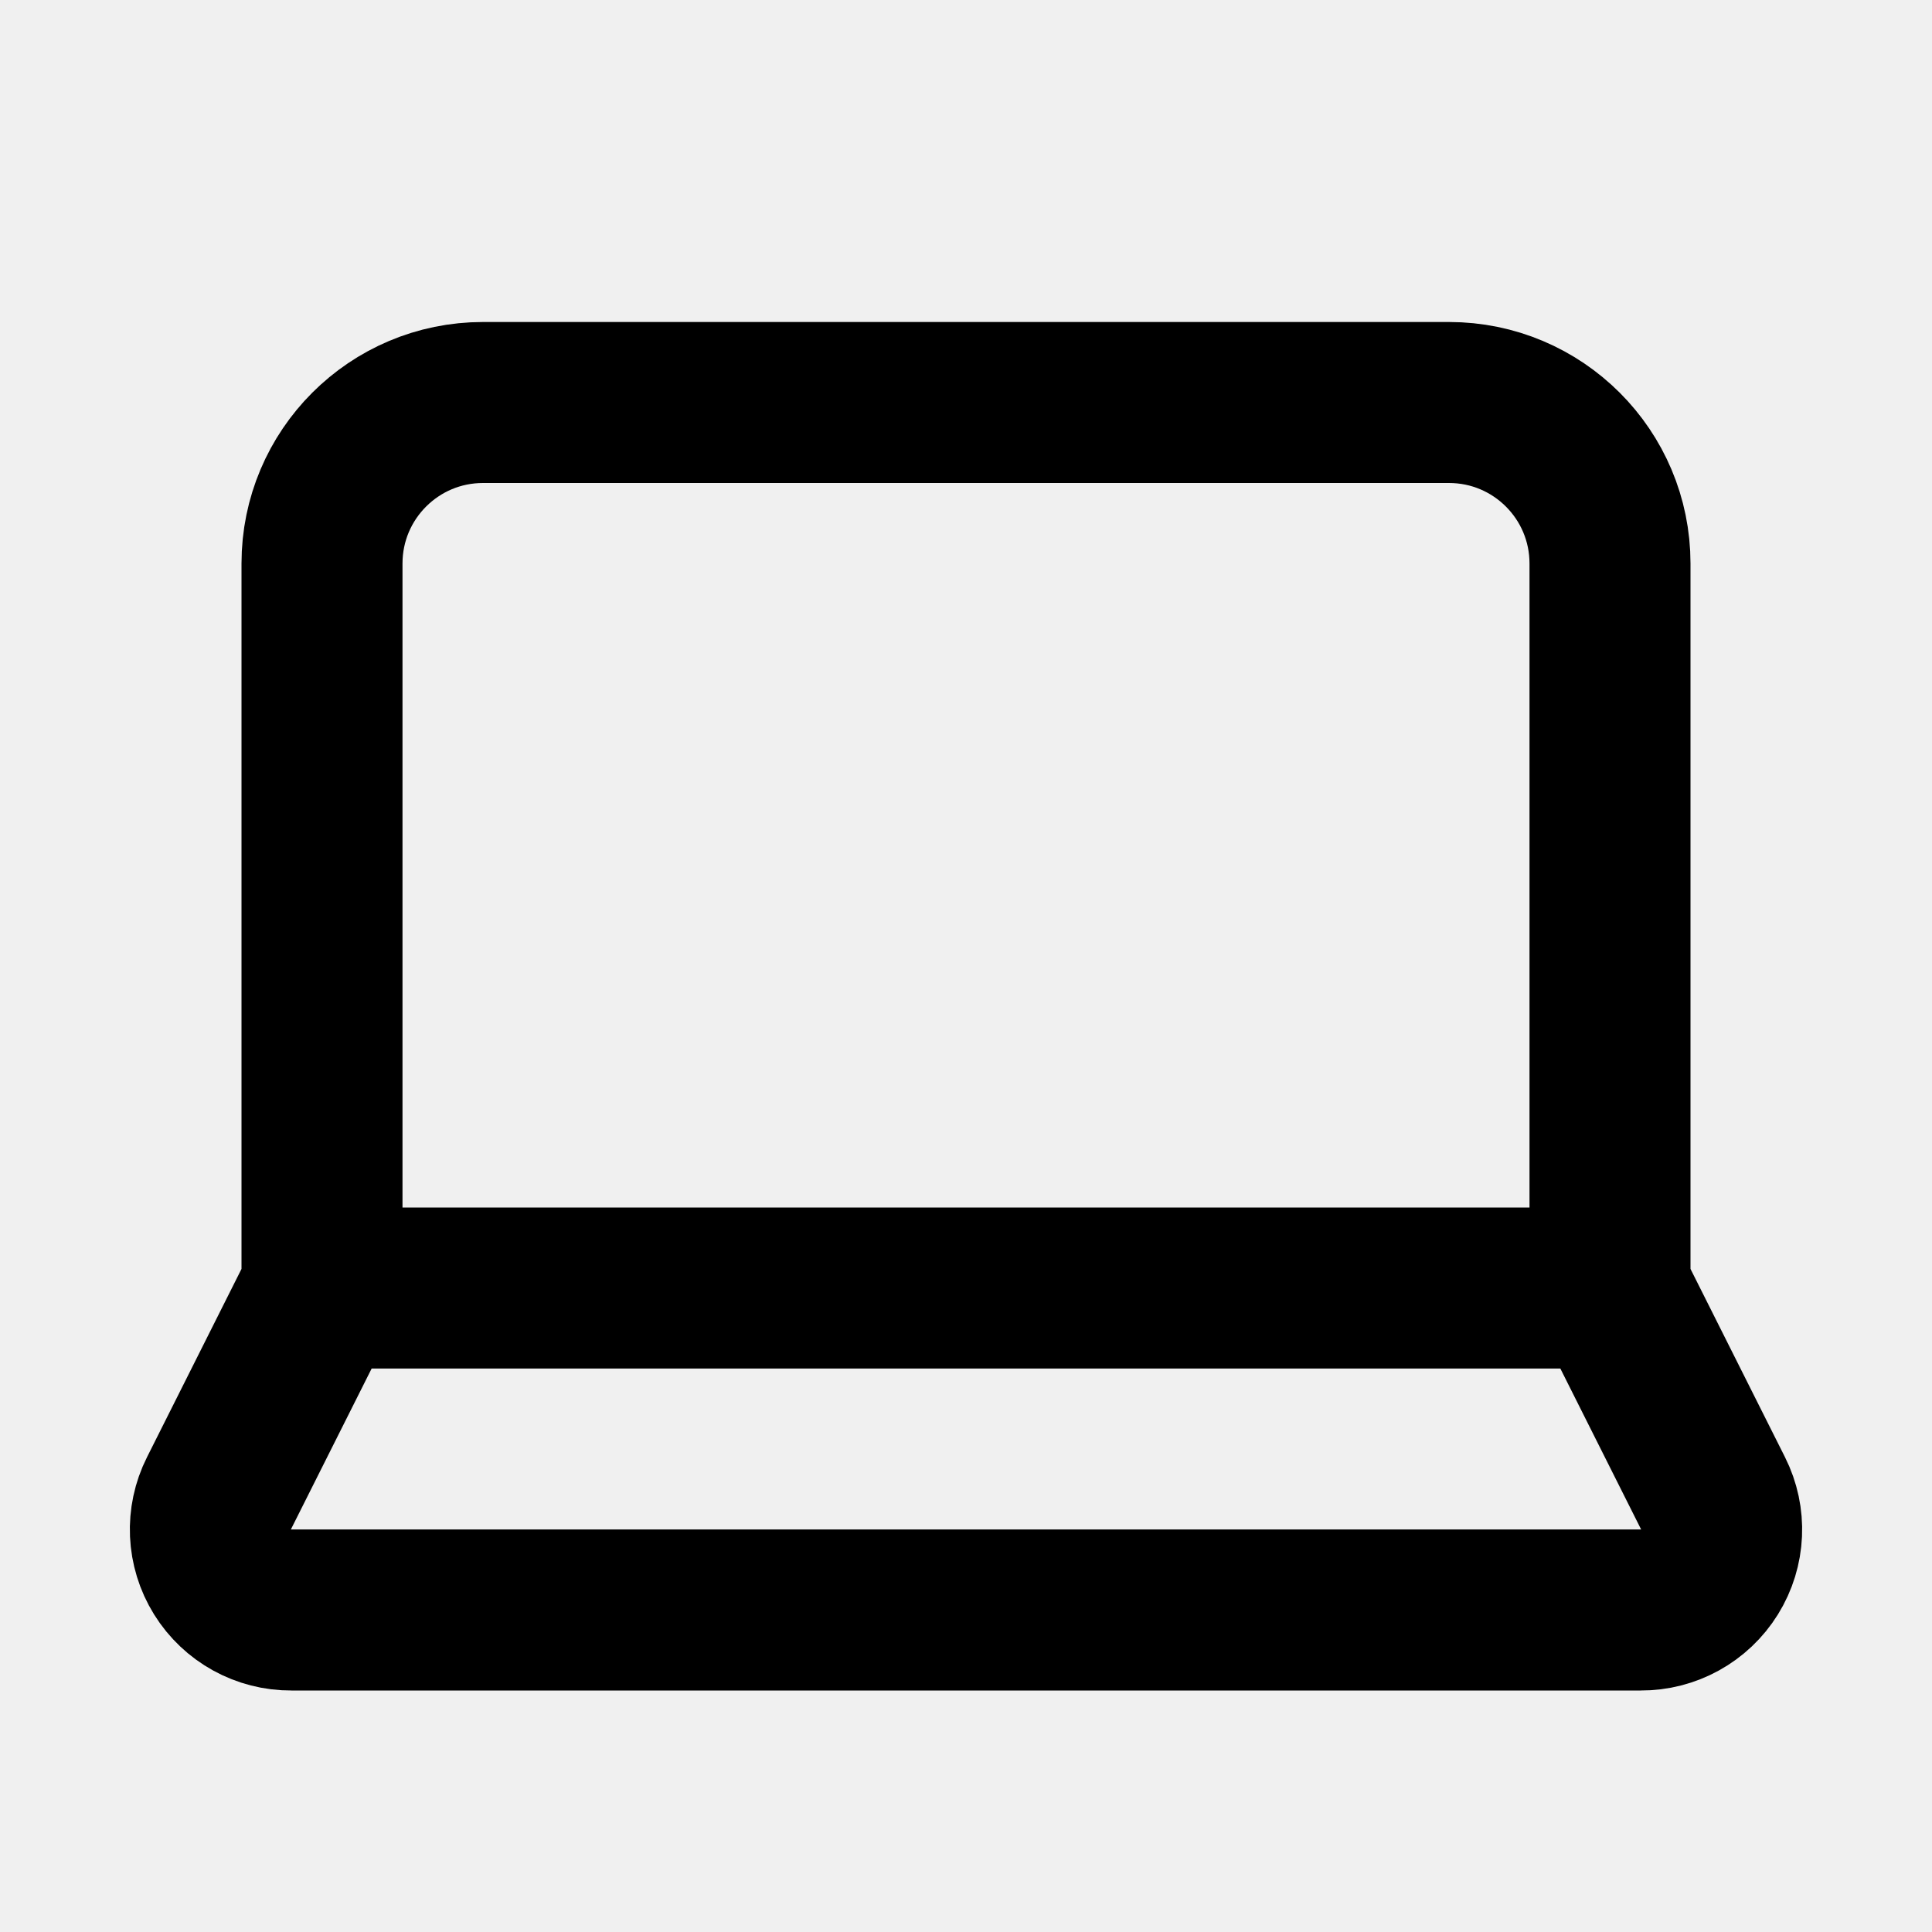
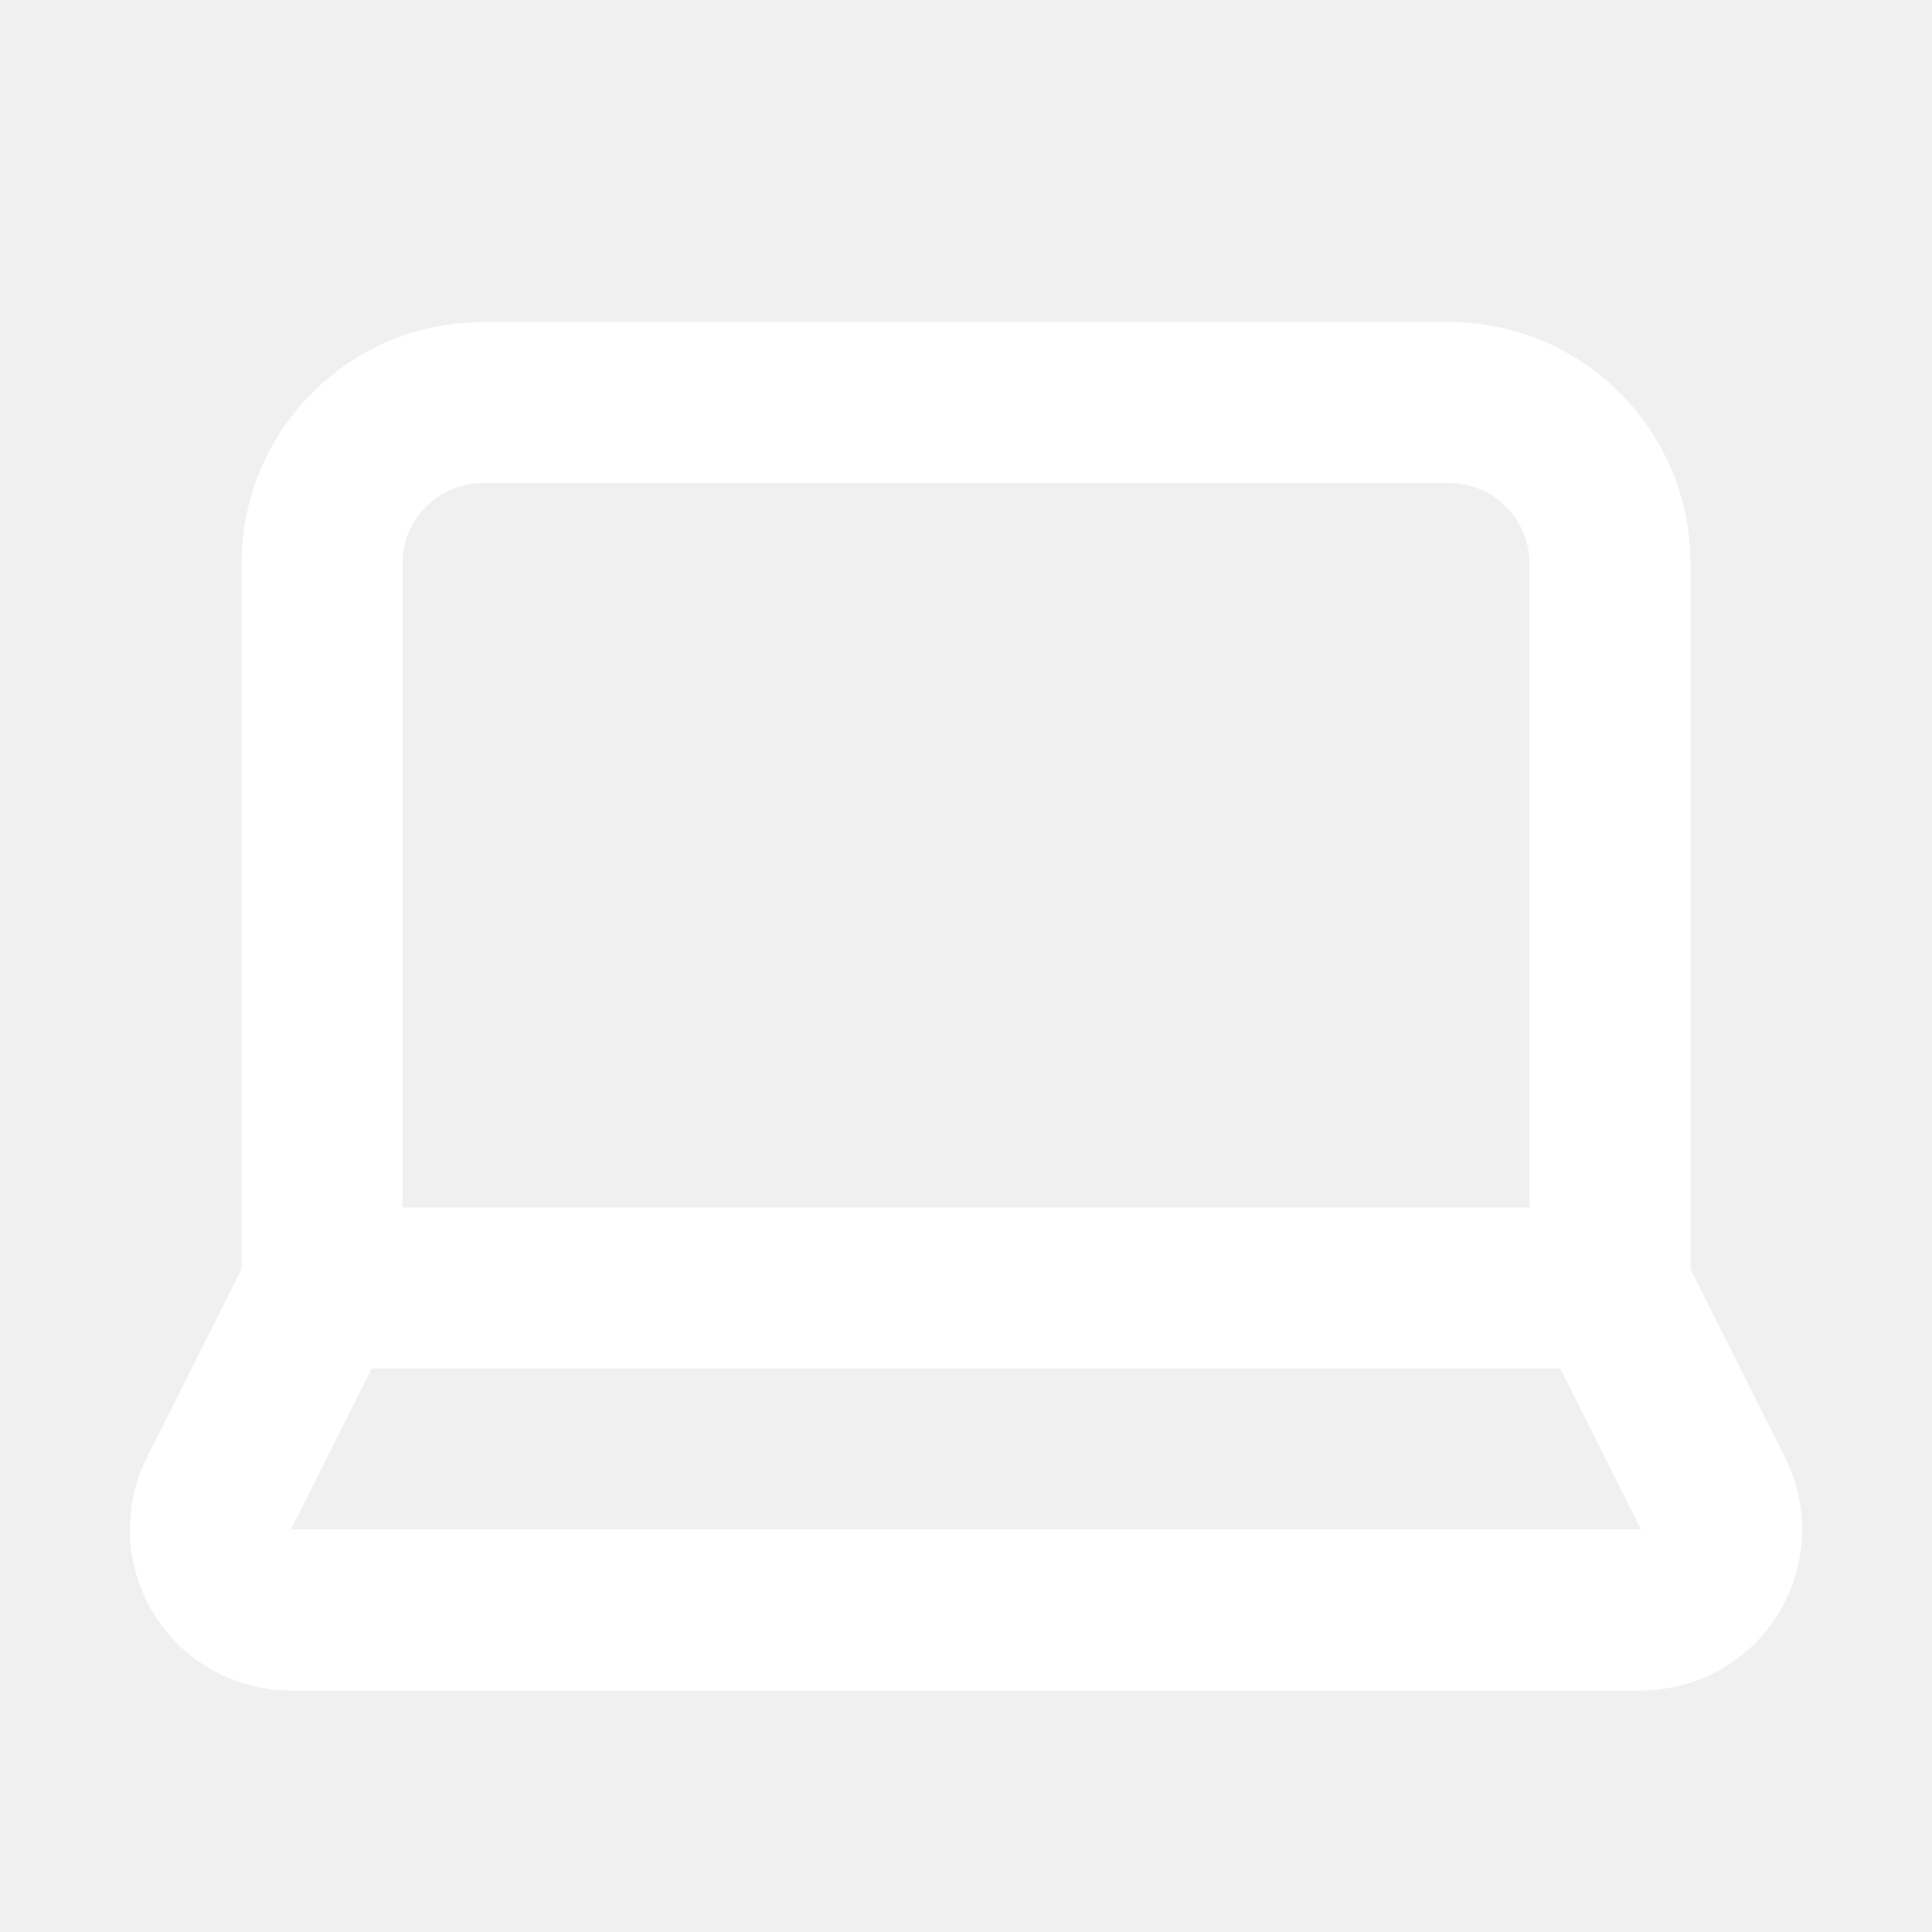
- <svg xmlns="http://www.w3.org/2000/svg" width="24" height="24" viewBox="0 0 24 24" fill="none" stroke="currentColor" stroke-width="2" stroke-linecap="round" stroke-linejoin="round">
+ <svg xmlns="http://www.w3.org/2000/svg" width="24" height="24" viewBox="0 0 24 24" fill="none" stroke="#FFFFFF" stroke-width="2" stroke-linecap="round" stroke-linejoin="round">
  <path d="M20 16V7a2 2 0 0 0-2-2H6a2 2 0 0 0-2 2v9m16 0H4m16 0 1.28 2.55a1 1 0 0 1-.9 1.45H3.62a1 1 0 0 1-.9-1.45L4 16" />
</svg>
